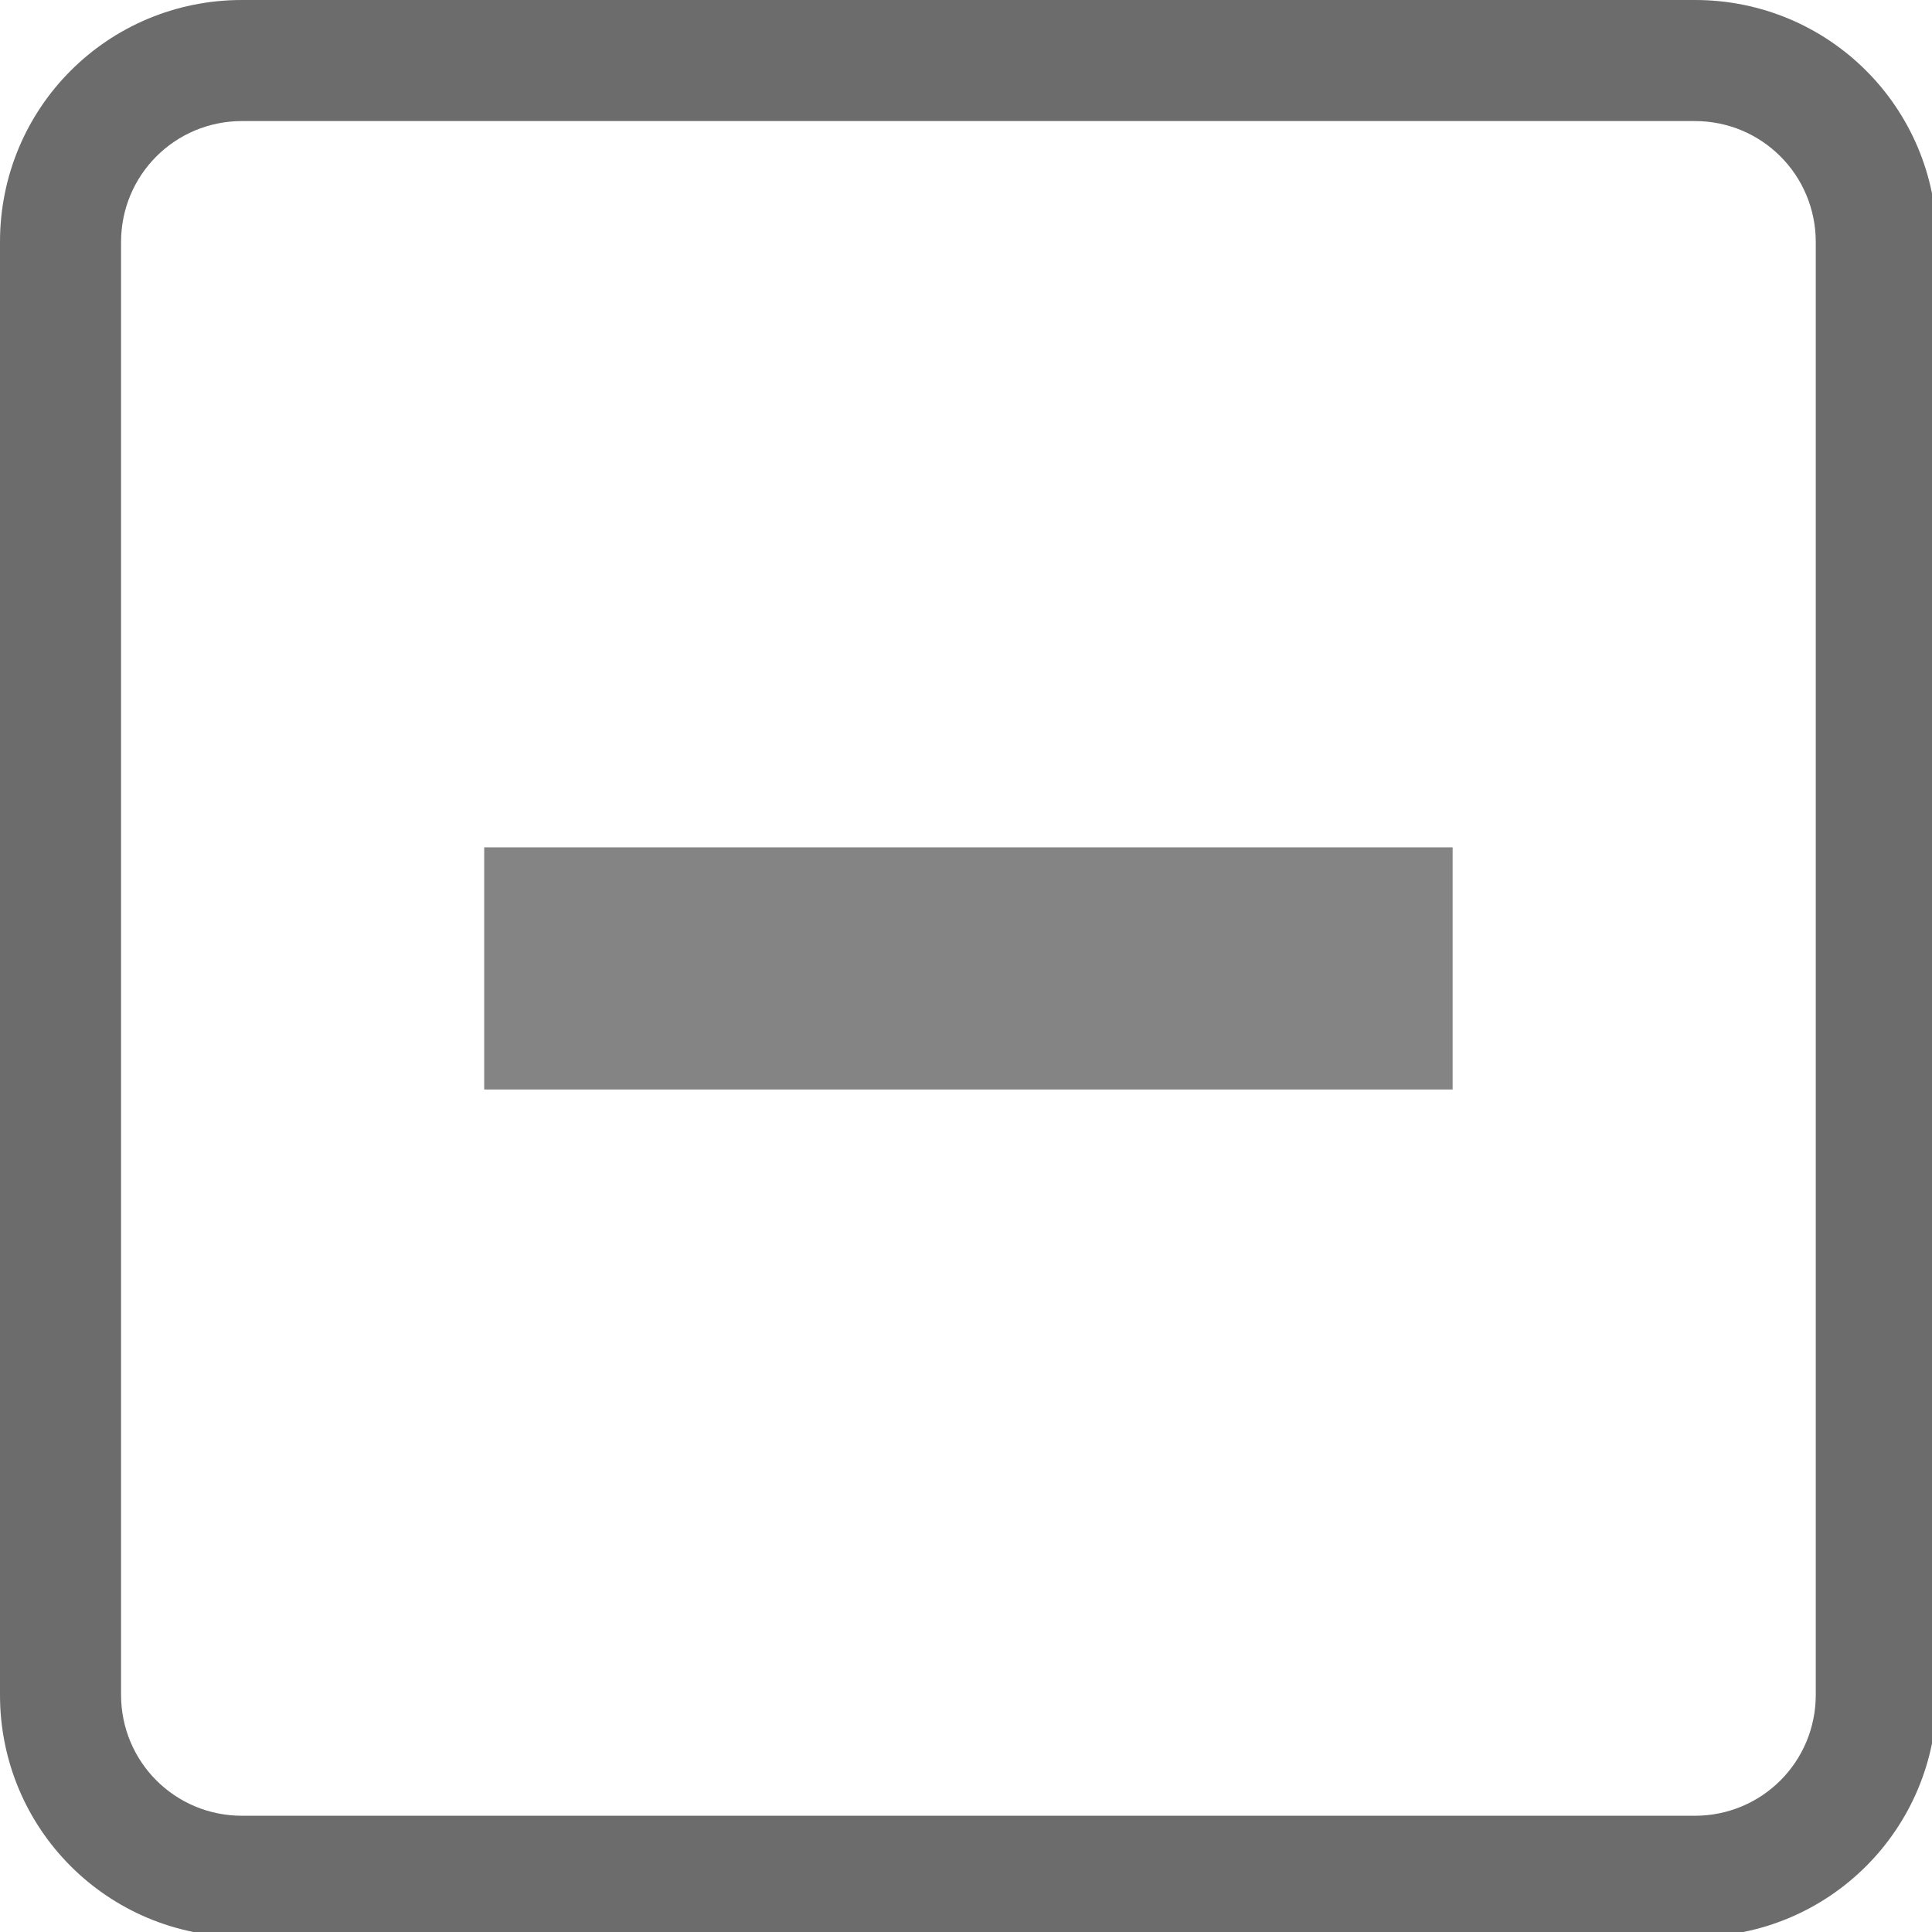
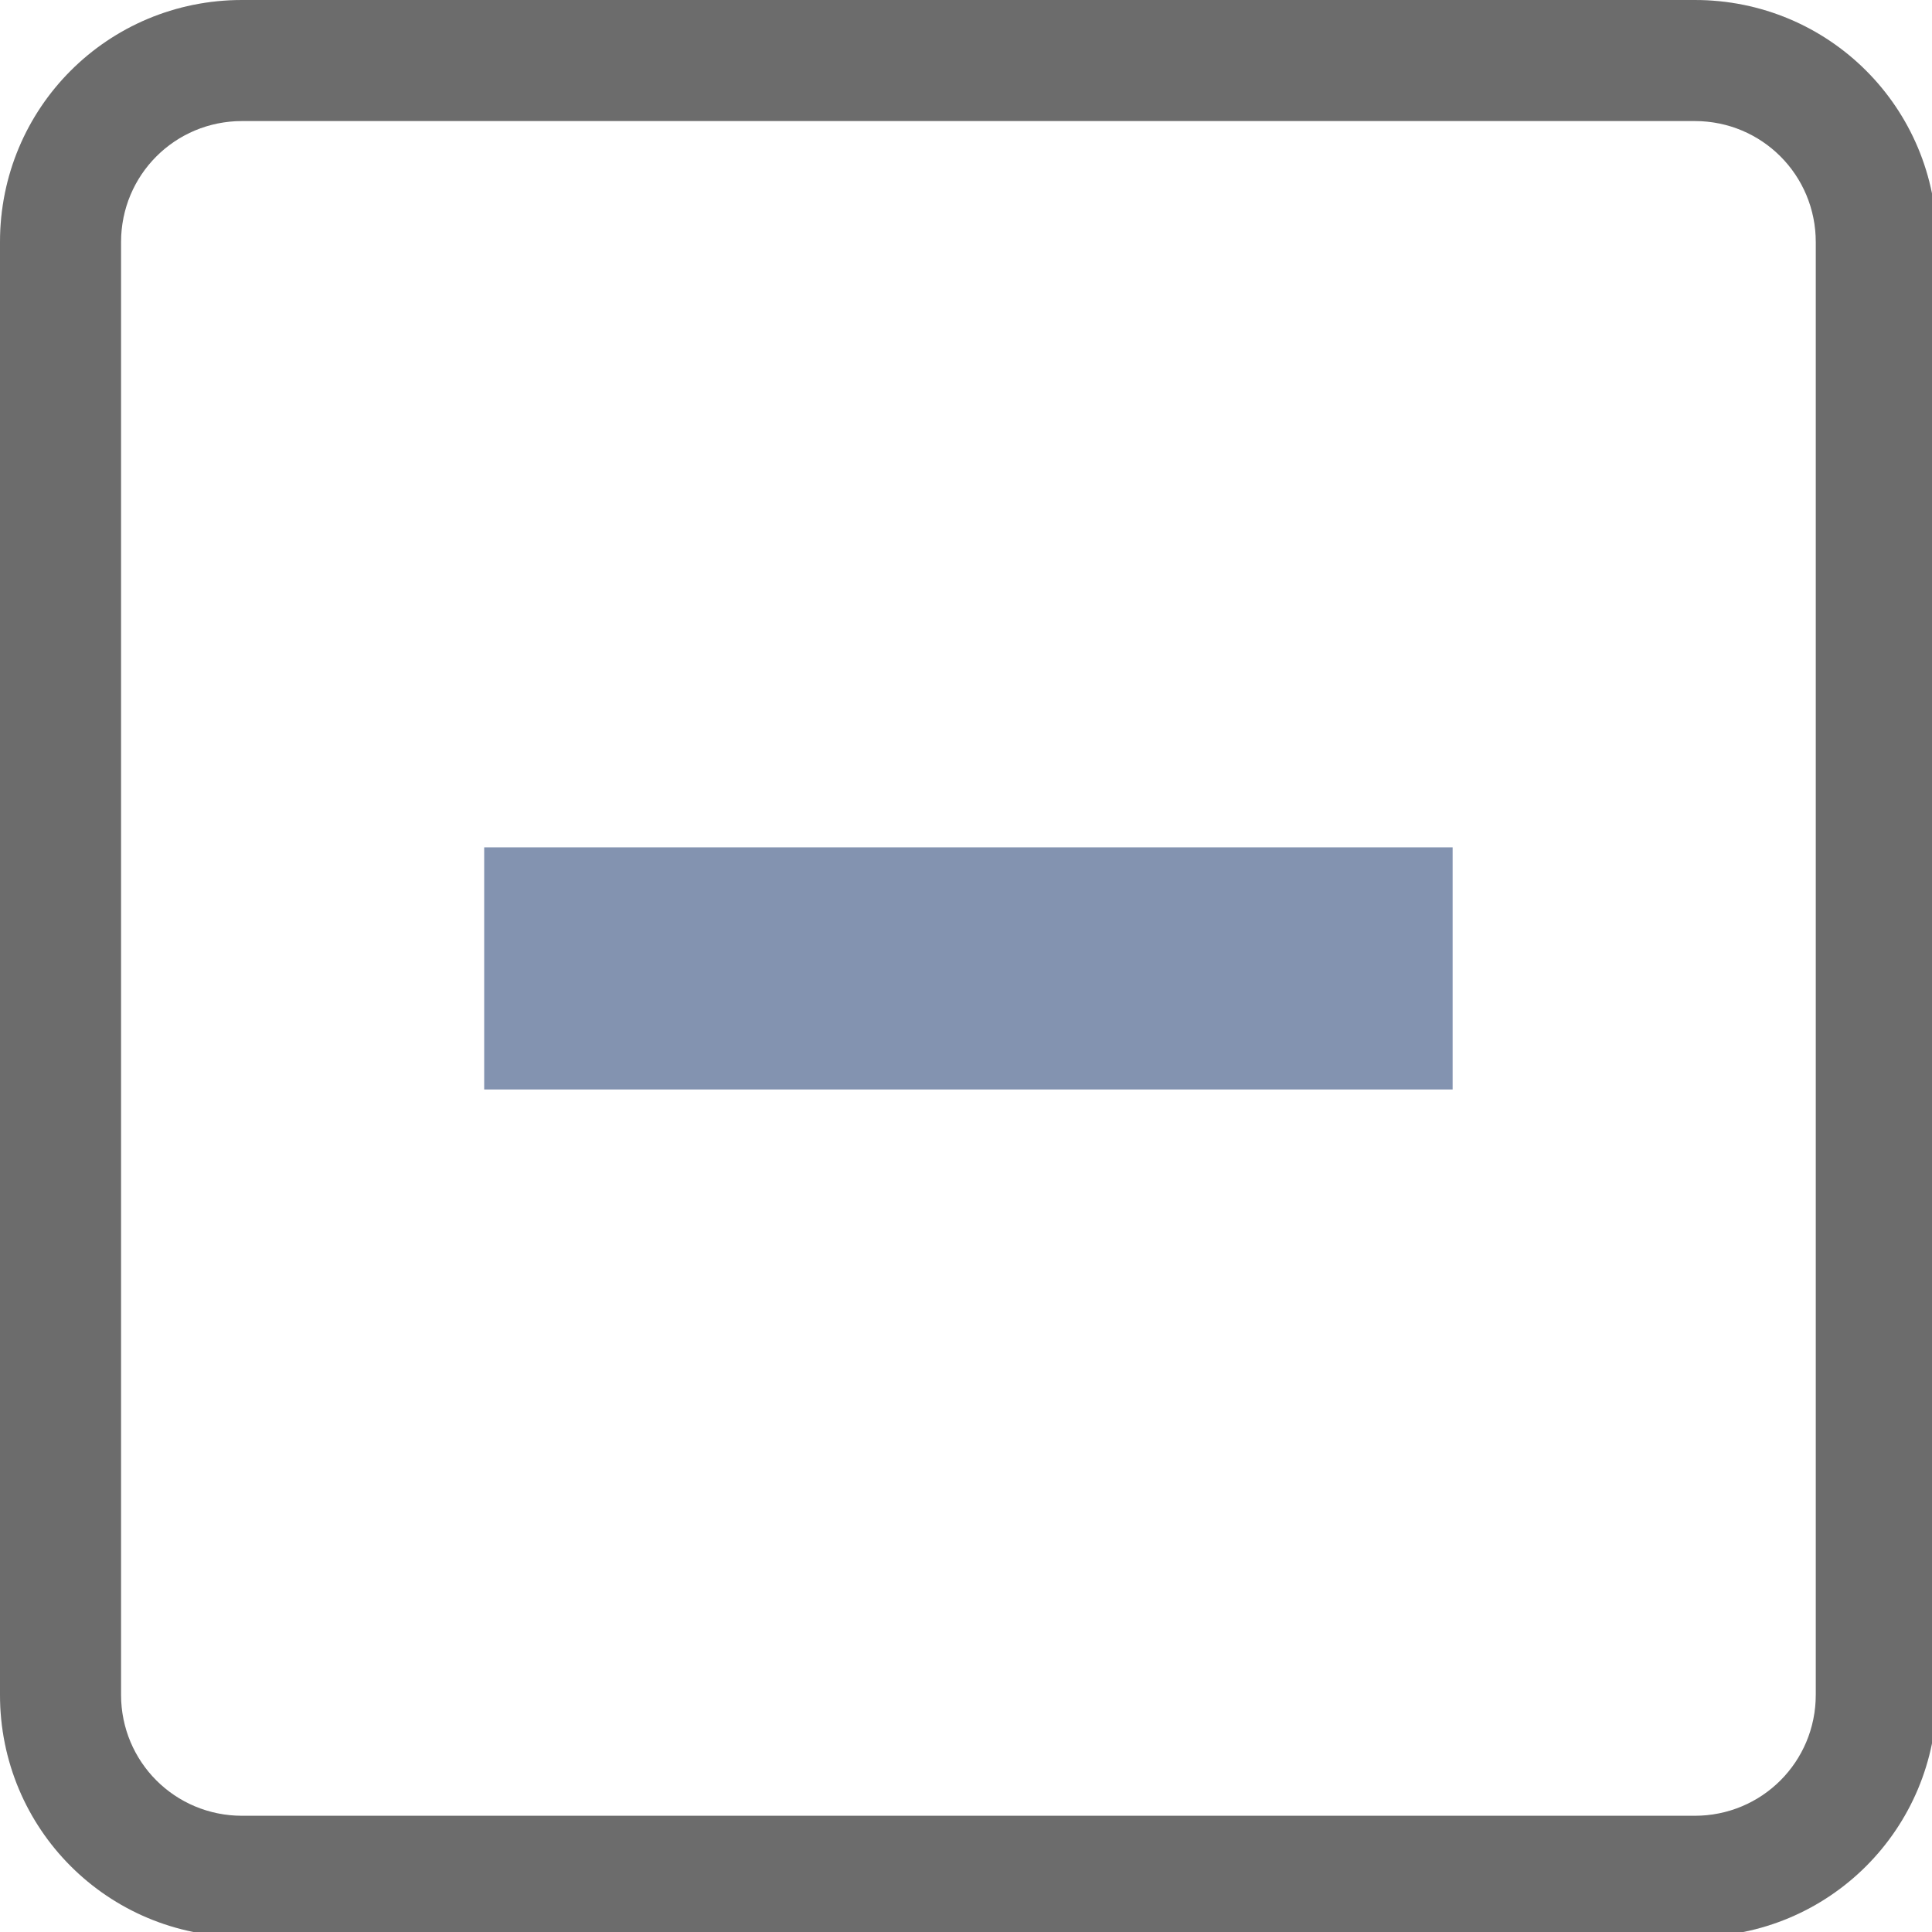
<svg xmlns="http://www.w3.org/2000/svg" width="133pt" height="133pt" viewBox="0 0 133 133" version="1.1">
  <g id="surface1">
    <path style=" stroke:none;fill-rule:nonzero;fill:#000000;fill-opacity:0.5;" d="M 16.668 0 C 7.422 0 0 7.422 0 16.668 L 0 116.668 C 0 125.91 7.422 133.332 16.668 133.332 L 116.668 133.332 C 125.91 133.332 133.332 125.91 133.332 116.668 L 133.332 16.668 C 133.332 7.422 125.91 0 116.668 0 Z M 16.668 8.332 L 116.668 8.332 C 121.289 8.332 125 12.043 125 16.668 L 125 116.668 C 125 121.289 121.289 125 116.668 125 L 16.668 125 C 12.043 125 8.332 121.289 8.332 116.668 L 8.332 16.668 C 8.332 12.043 12.043 8.332 16.668 8.332 Z M 16.668 8.332 " />
    <path style=" stroke:none;fill-rule:nonzero;fill:#000000;fill-opacity:0.15;" d="M 16.668 0 C 7.422 0 0 7.422 0 16.668 L 0 116.668 C 0 125.91 7.422 133.332 16.668 133.332 L 116.668 133.332 C 125.91 133.332 133.332 125.91 133.332 116.668 L 133.332 16.668 C 133.332 7.422 125.91 0 116.668 0 Z M 16.668 8.332 L 116.668 8.332 C 121.289 8.332 125 12.043 125 16.668 L 125 116.668 C 125 121.289 121.289 125 116.668 125 L 16.668 125 C 12.043 125 8.332 121.289 8.332 116.668 L 8.332 16.668 C 8.332 12.043 12.043 8.332 16.668 8.332 Z M 16.668 8.332 " />
-     <path style=" stroke:none;fill-rule:nonzero;fill:#848484;fill-opacity:1;" d="M 33.332 58.332 L 100 58.332 L 100 75 L 33.332 75 Z M 33.332 58.332 " />
+     <path style=" stroke:none;fill-rule:nonzero;fill:#8393B0;fill-opacity:1;" d="M 33.332 58.332 L 100 58.332 L 100 75 L 33.332 75 Z M 33.332 58.332 " />
  </g>
</svg>
